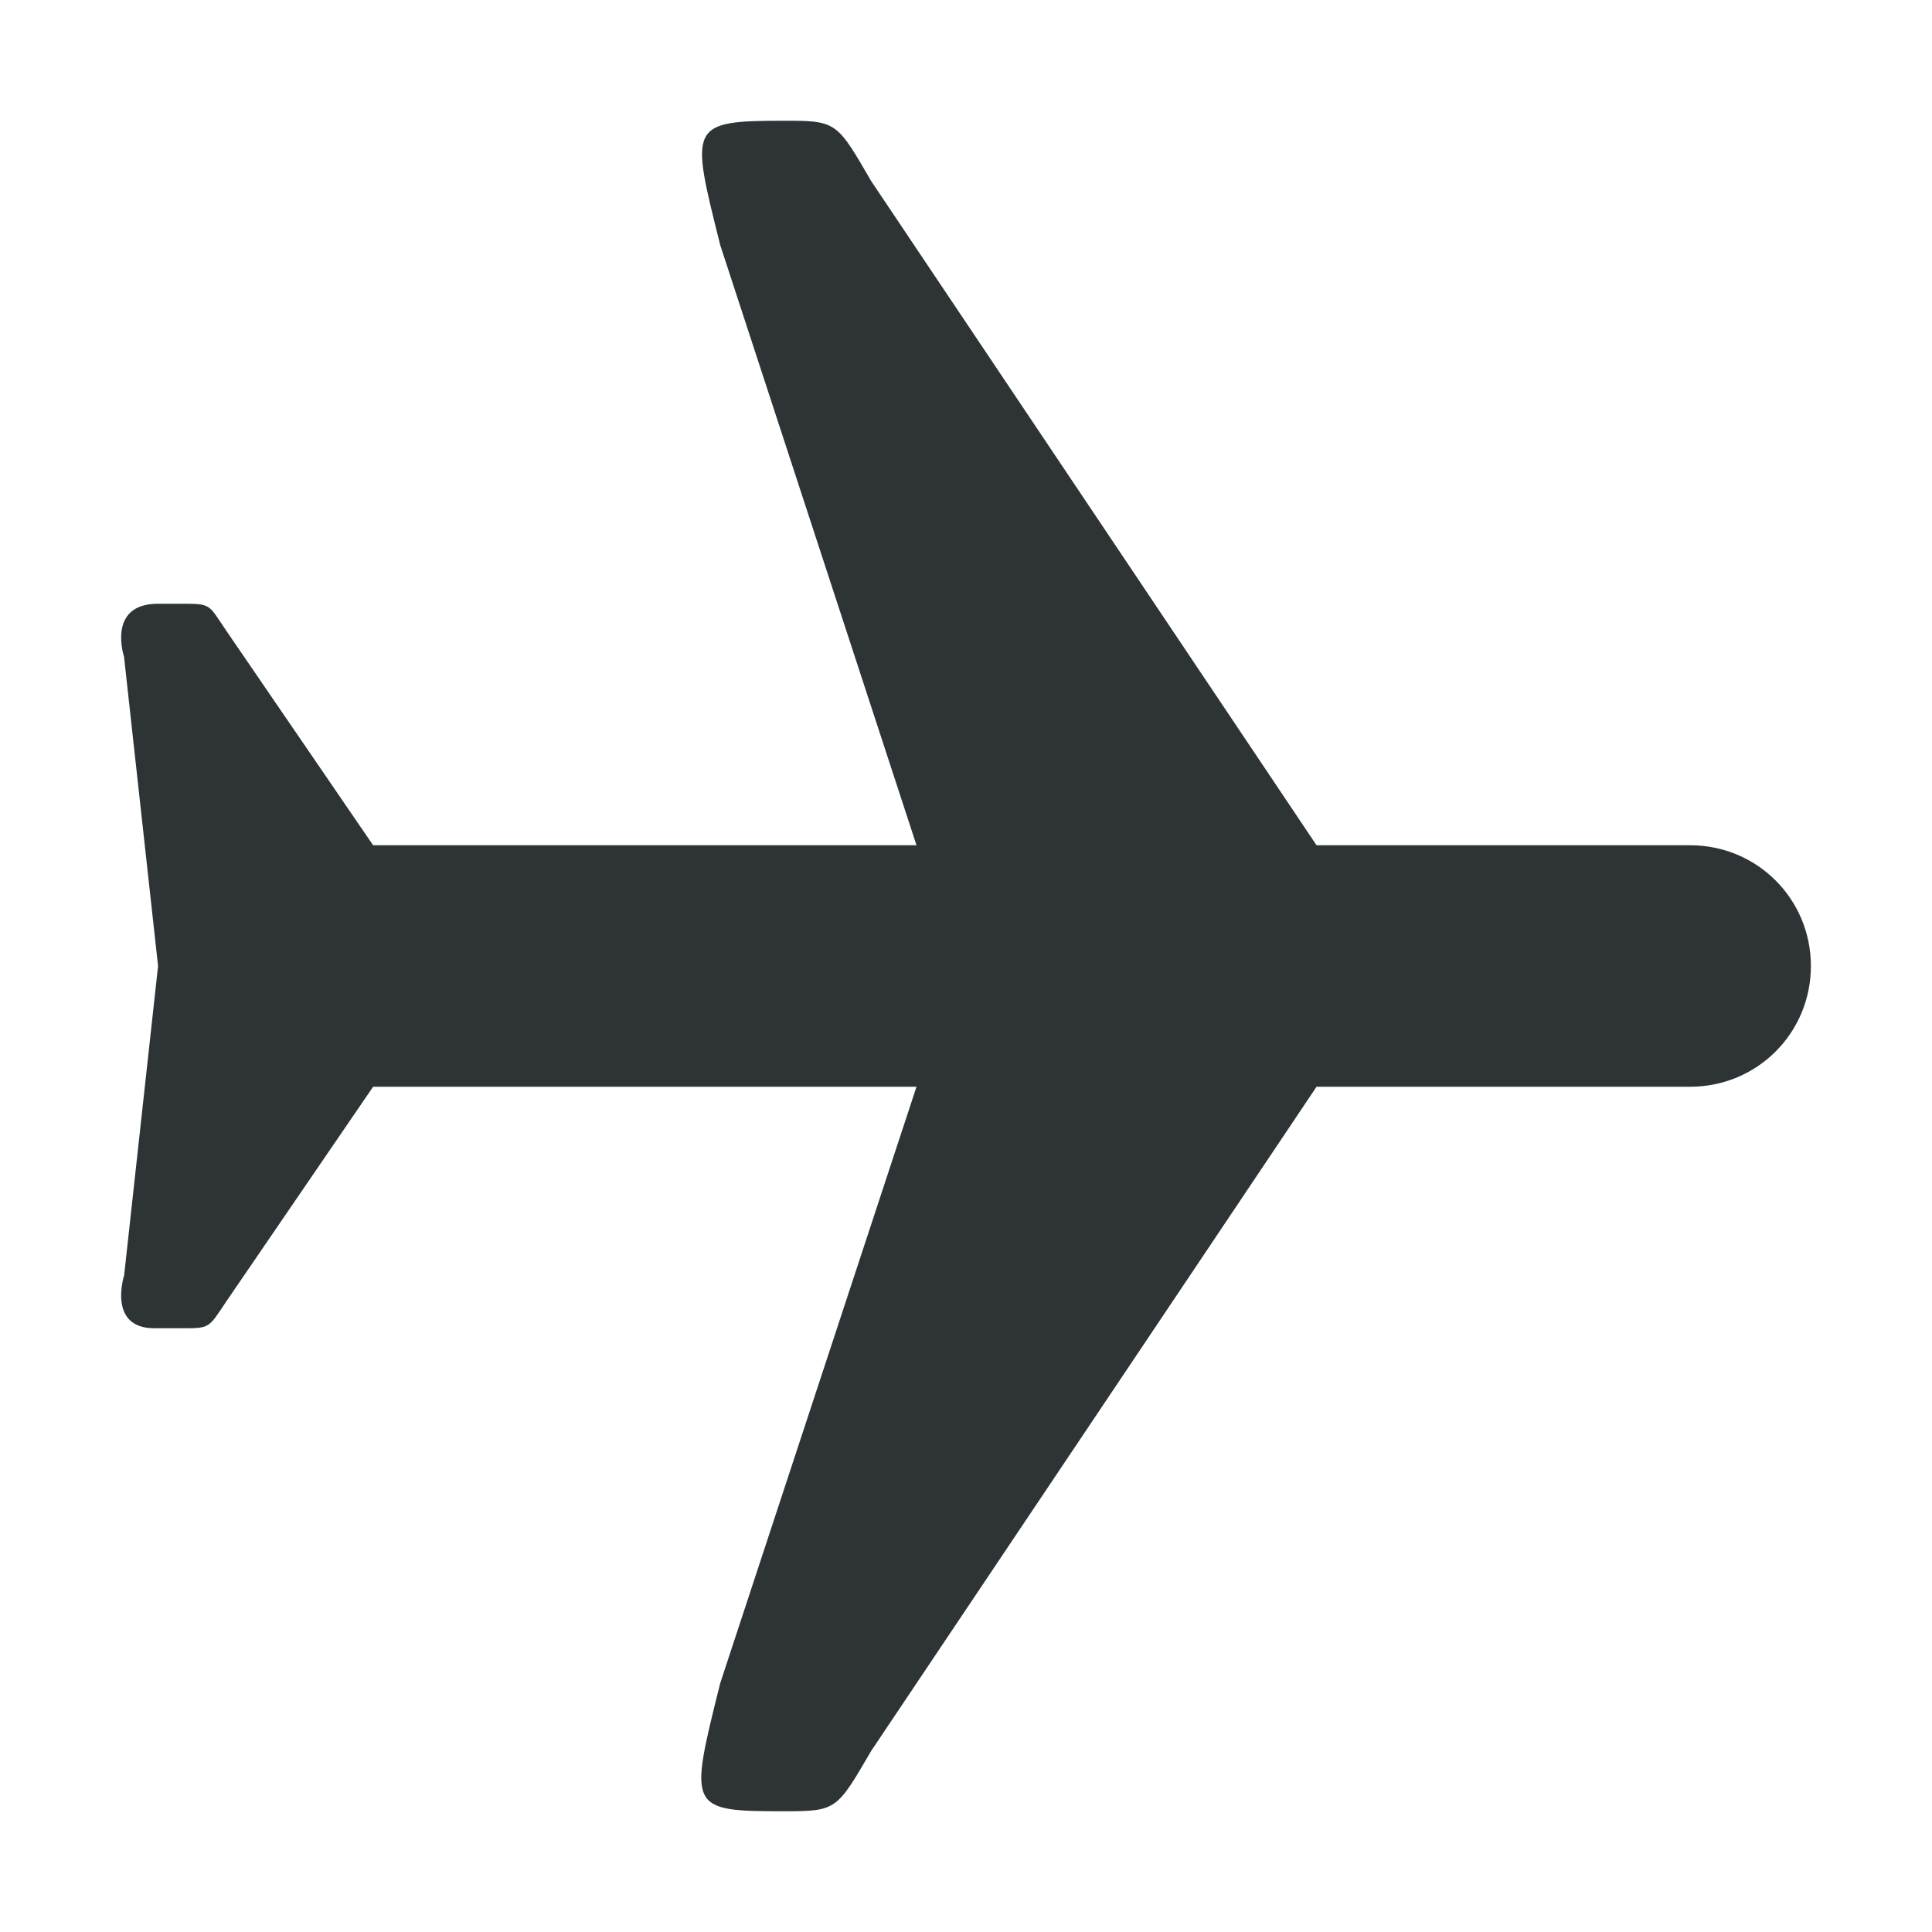
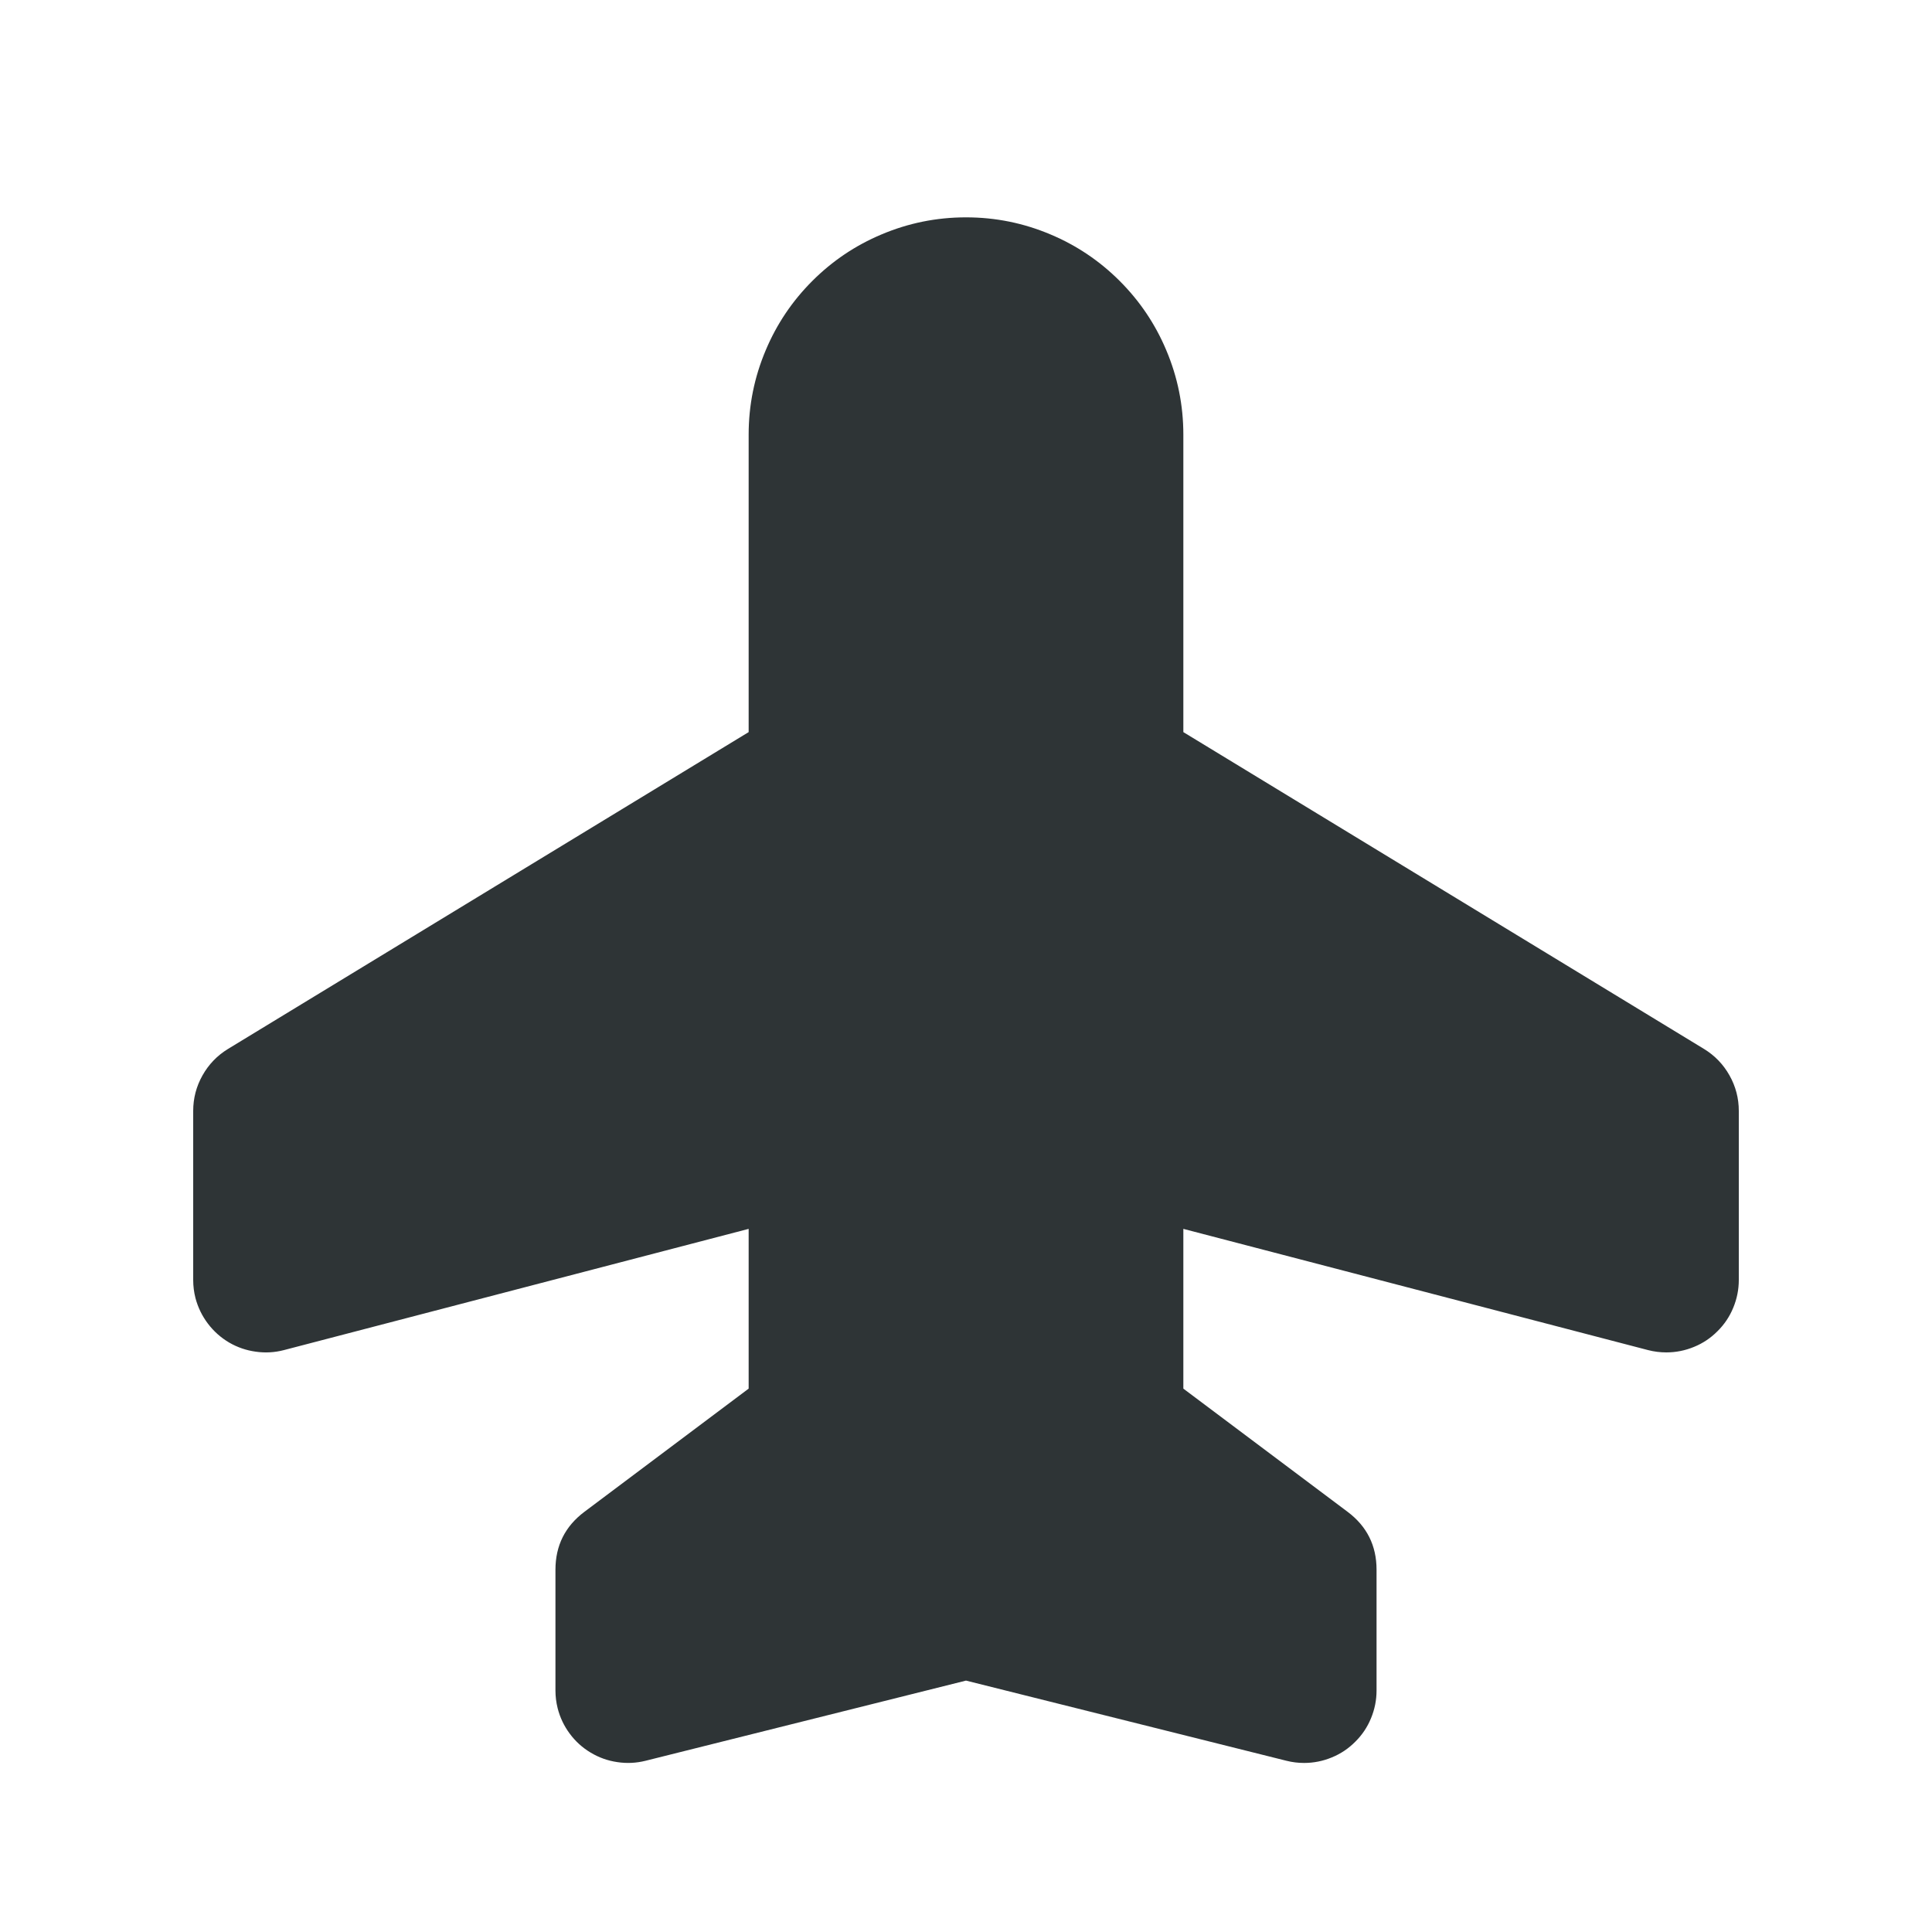
- <svg xmlns="http://www.w3.org/2000/svg" width="16px" height="16px" viewBox="0 0 16 16">
-   <path fill="#2e3436" d="M6.496 1c-.793 0-.781.035-.531 1.031L7.59 7h-4.5l-1.219-1.781C1.73 5.012 1.75 5 1.527 5h-.219c-.426 0-.281.438-.281.438L1.309 8l-.281 2.562s-.141.438.25.438h.25c.211 0 .203-.008.344-.219L3.09 9h4.5l-1.625 4.938C5.703 14.984 5.699 15 6.496 15c.434 0 .434-.012.719-.5l3.688-5.5h3.094c.555 0 1-.445 1-1s-.445-1-1-1h-3.094l-3.688-5.5c-.266-.457-.281-.5-.656-.5zm0 0" />
+ <svg xmlns="http://www.w3.org/2000/svg" width="16" height="16" viewBox="0 0 16 16">
+   <path fill="#2e3436" d="M6.2,3.6 Q6.2,3.234 6.342,2.899 Q6.478,2.576 6.727,2.327 Q6.976,2.078 7.299,1.942 Q7.634,1.8 8,1.8 Q8.366,1.8 8.701,1.942 Q9.024,2.078 9.273,2.327 Q9.522,2.576 9.658,2.899 Q9.8,3.234 9.8,3.6 L9.8,6.063 L14.112,8.687 Q14.246,8.769 14.323,8.906 Q14.4,9.043 14.4,9.2 L14.4,10.6 Q14.4,10.719 14.354,10.83 Q14.309,10.94 14.224,11.024 Q14.14,11.109 14.03,11.154 Q13.919,11.2 13.8,11.2 Q13.723,11.2 13.649,11.181 L9.8,10.177 L9.8,11.5 L11.16,12.52 Q11.4,12.7 11.4,13 L11.4,14 Q11.4,14.119 11.354,14.23 Q11.309,14.34 11.224,14.424 Q11.14,14.509 11.03,14.554 Q10.919,14.6 10.8,14.6 Q10.726,14.6 10.654,14.582 L8,13.918 L5.346,14.582 Q5.23,14.611 5.112,14.593 Q4.994,14.576 4.891,14.514 Q4.789,14.453 4.718,14.357 Q4.647,14.261 4.618,14.146 Q4.6,14.074 4.6,14 L4.6,13 Q4.6,12.7 4.84,12.52 L6.2,11.5 L6.2,10.177 L2.351,11.181 Q2.236,11.211 2.118,11.194 Q2,11.178 1.897,11.118 Q1.794,11.057 1.722,10.962 Q1.65,10.867 1.619,10.751 Q1.6,10.677 1.6,10.6 L1.6,9.2 Q1.6,9.043 1.677,8.906 Q1.754,8.769 1.888,8.687 L6.2,6.063 Z" />
</svg>
